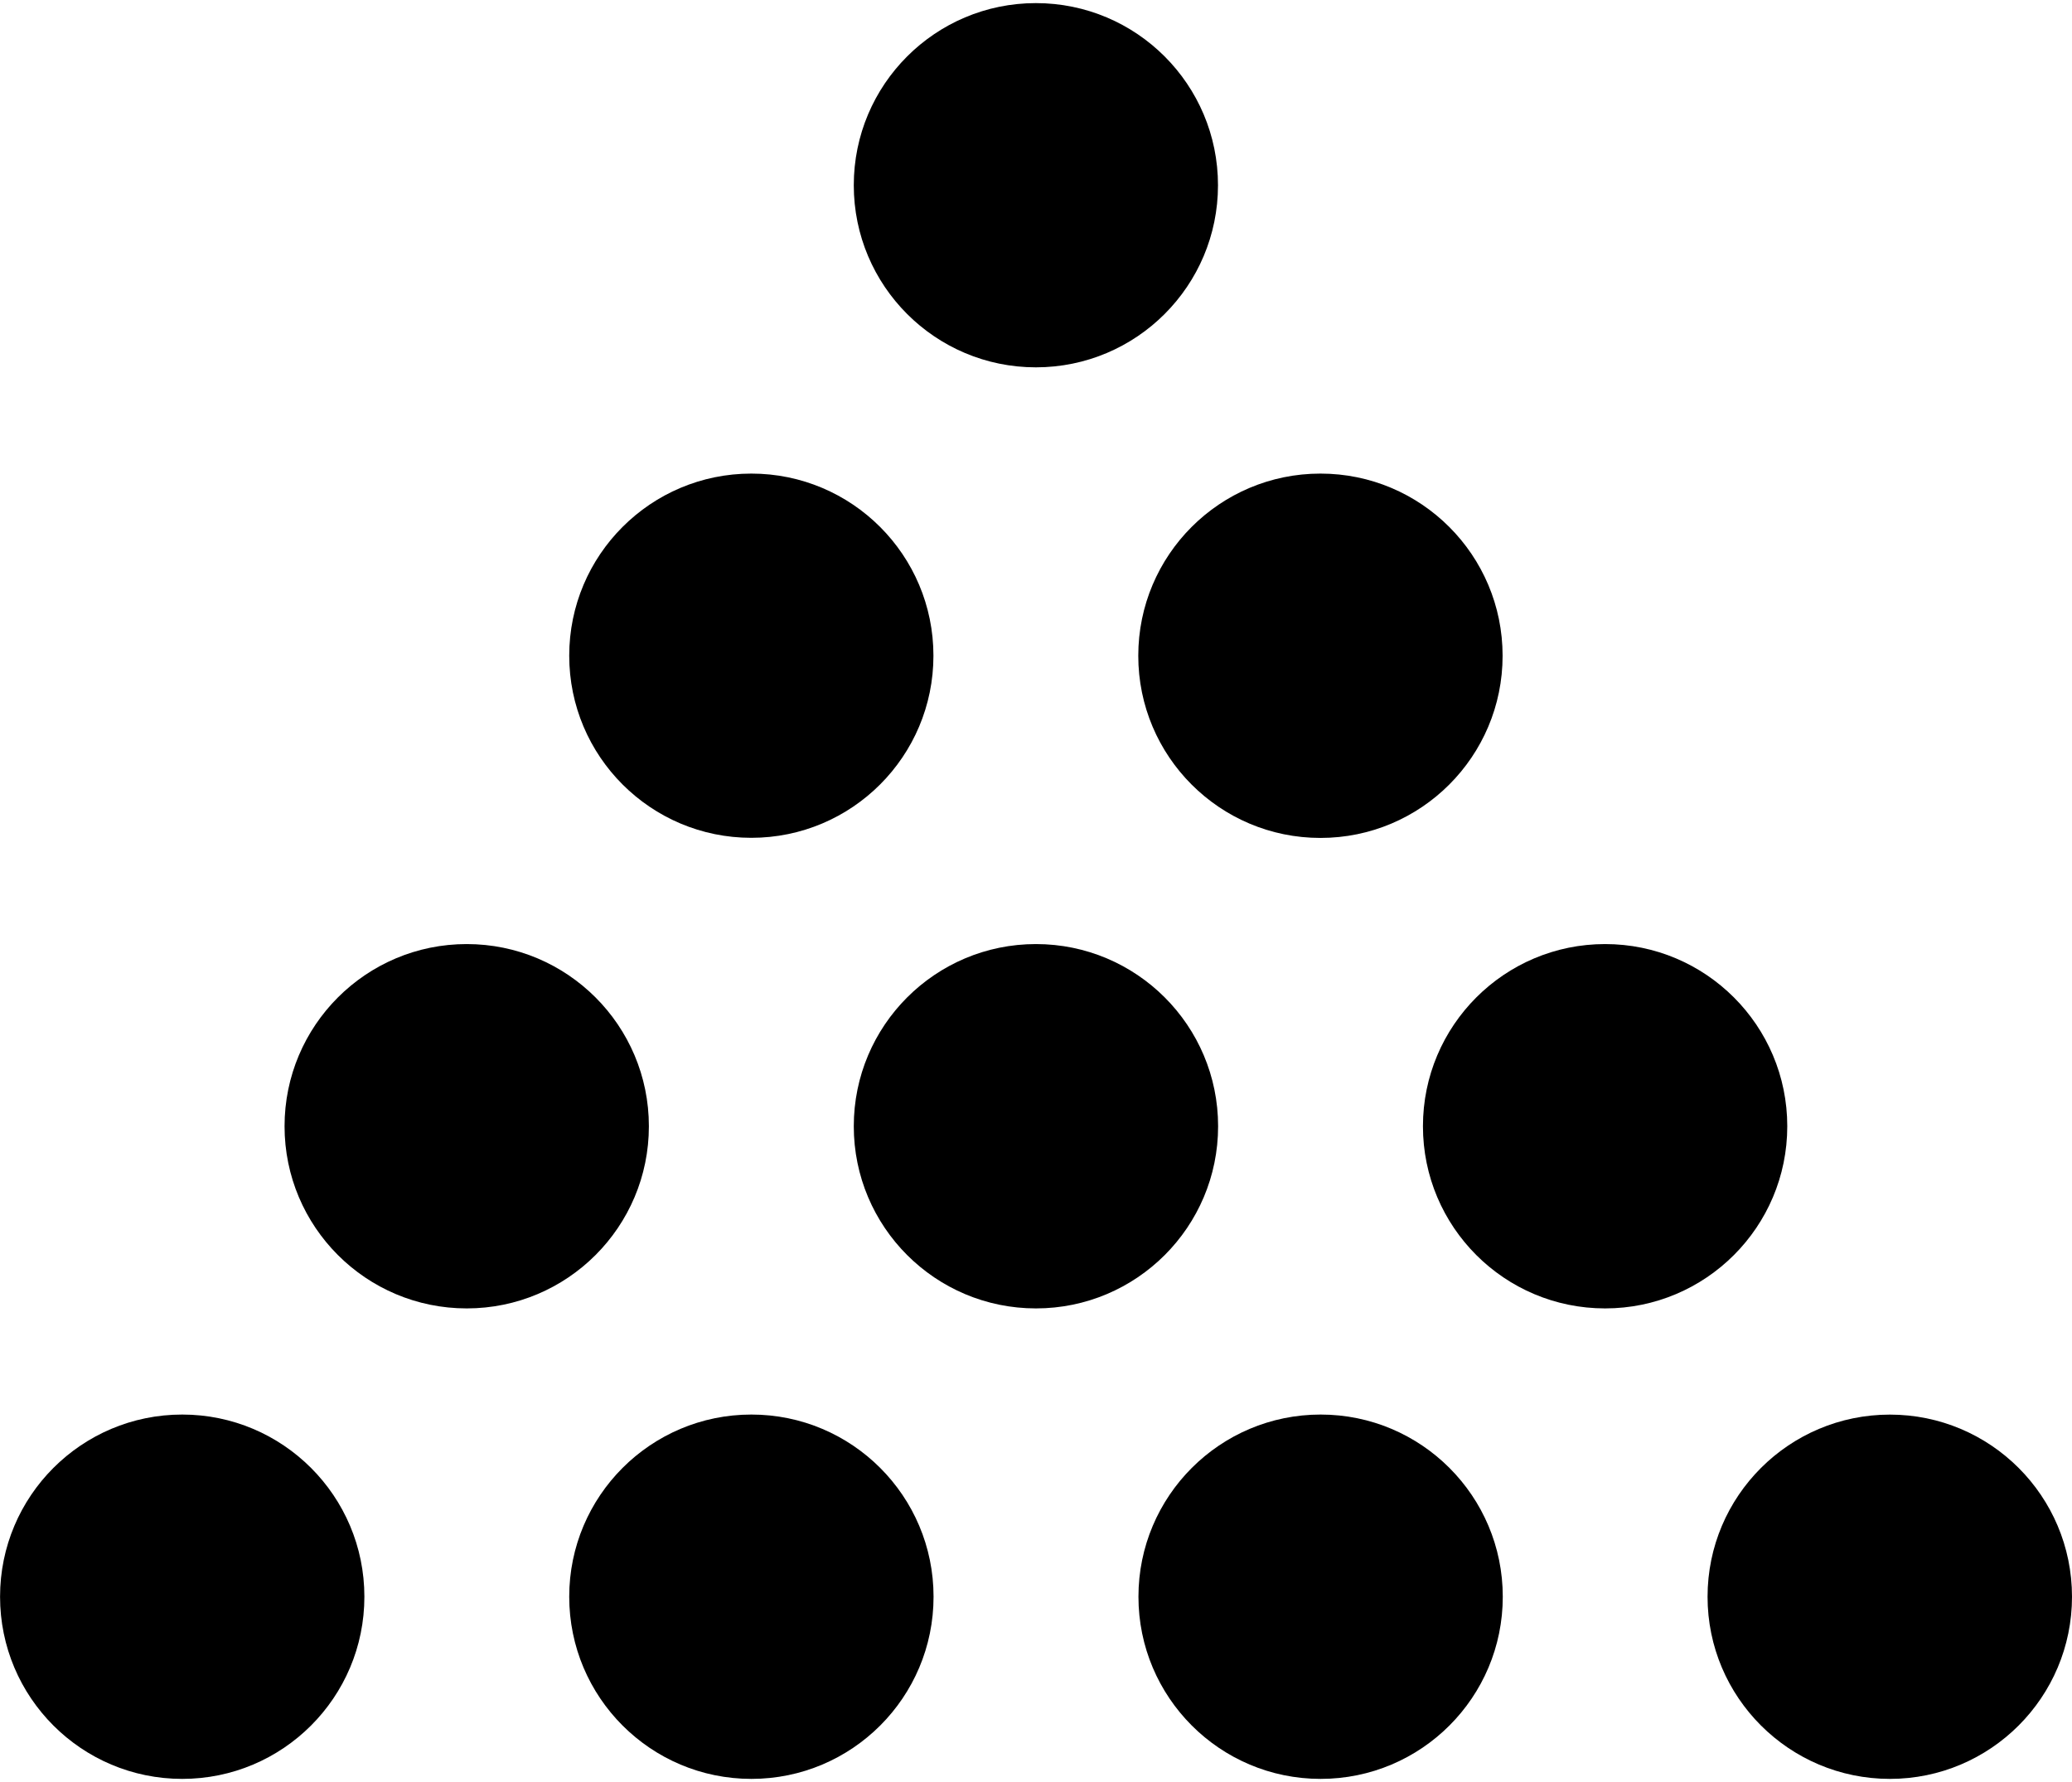
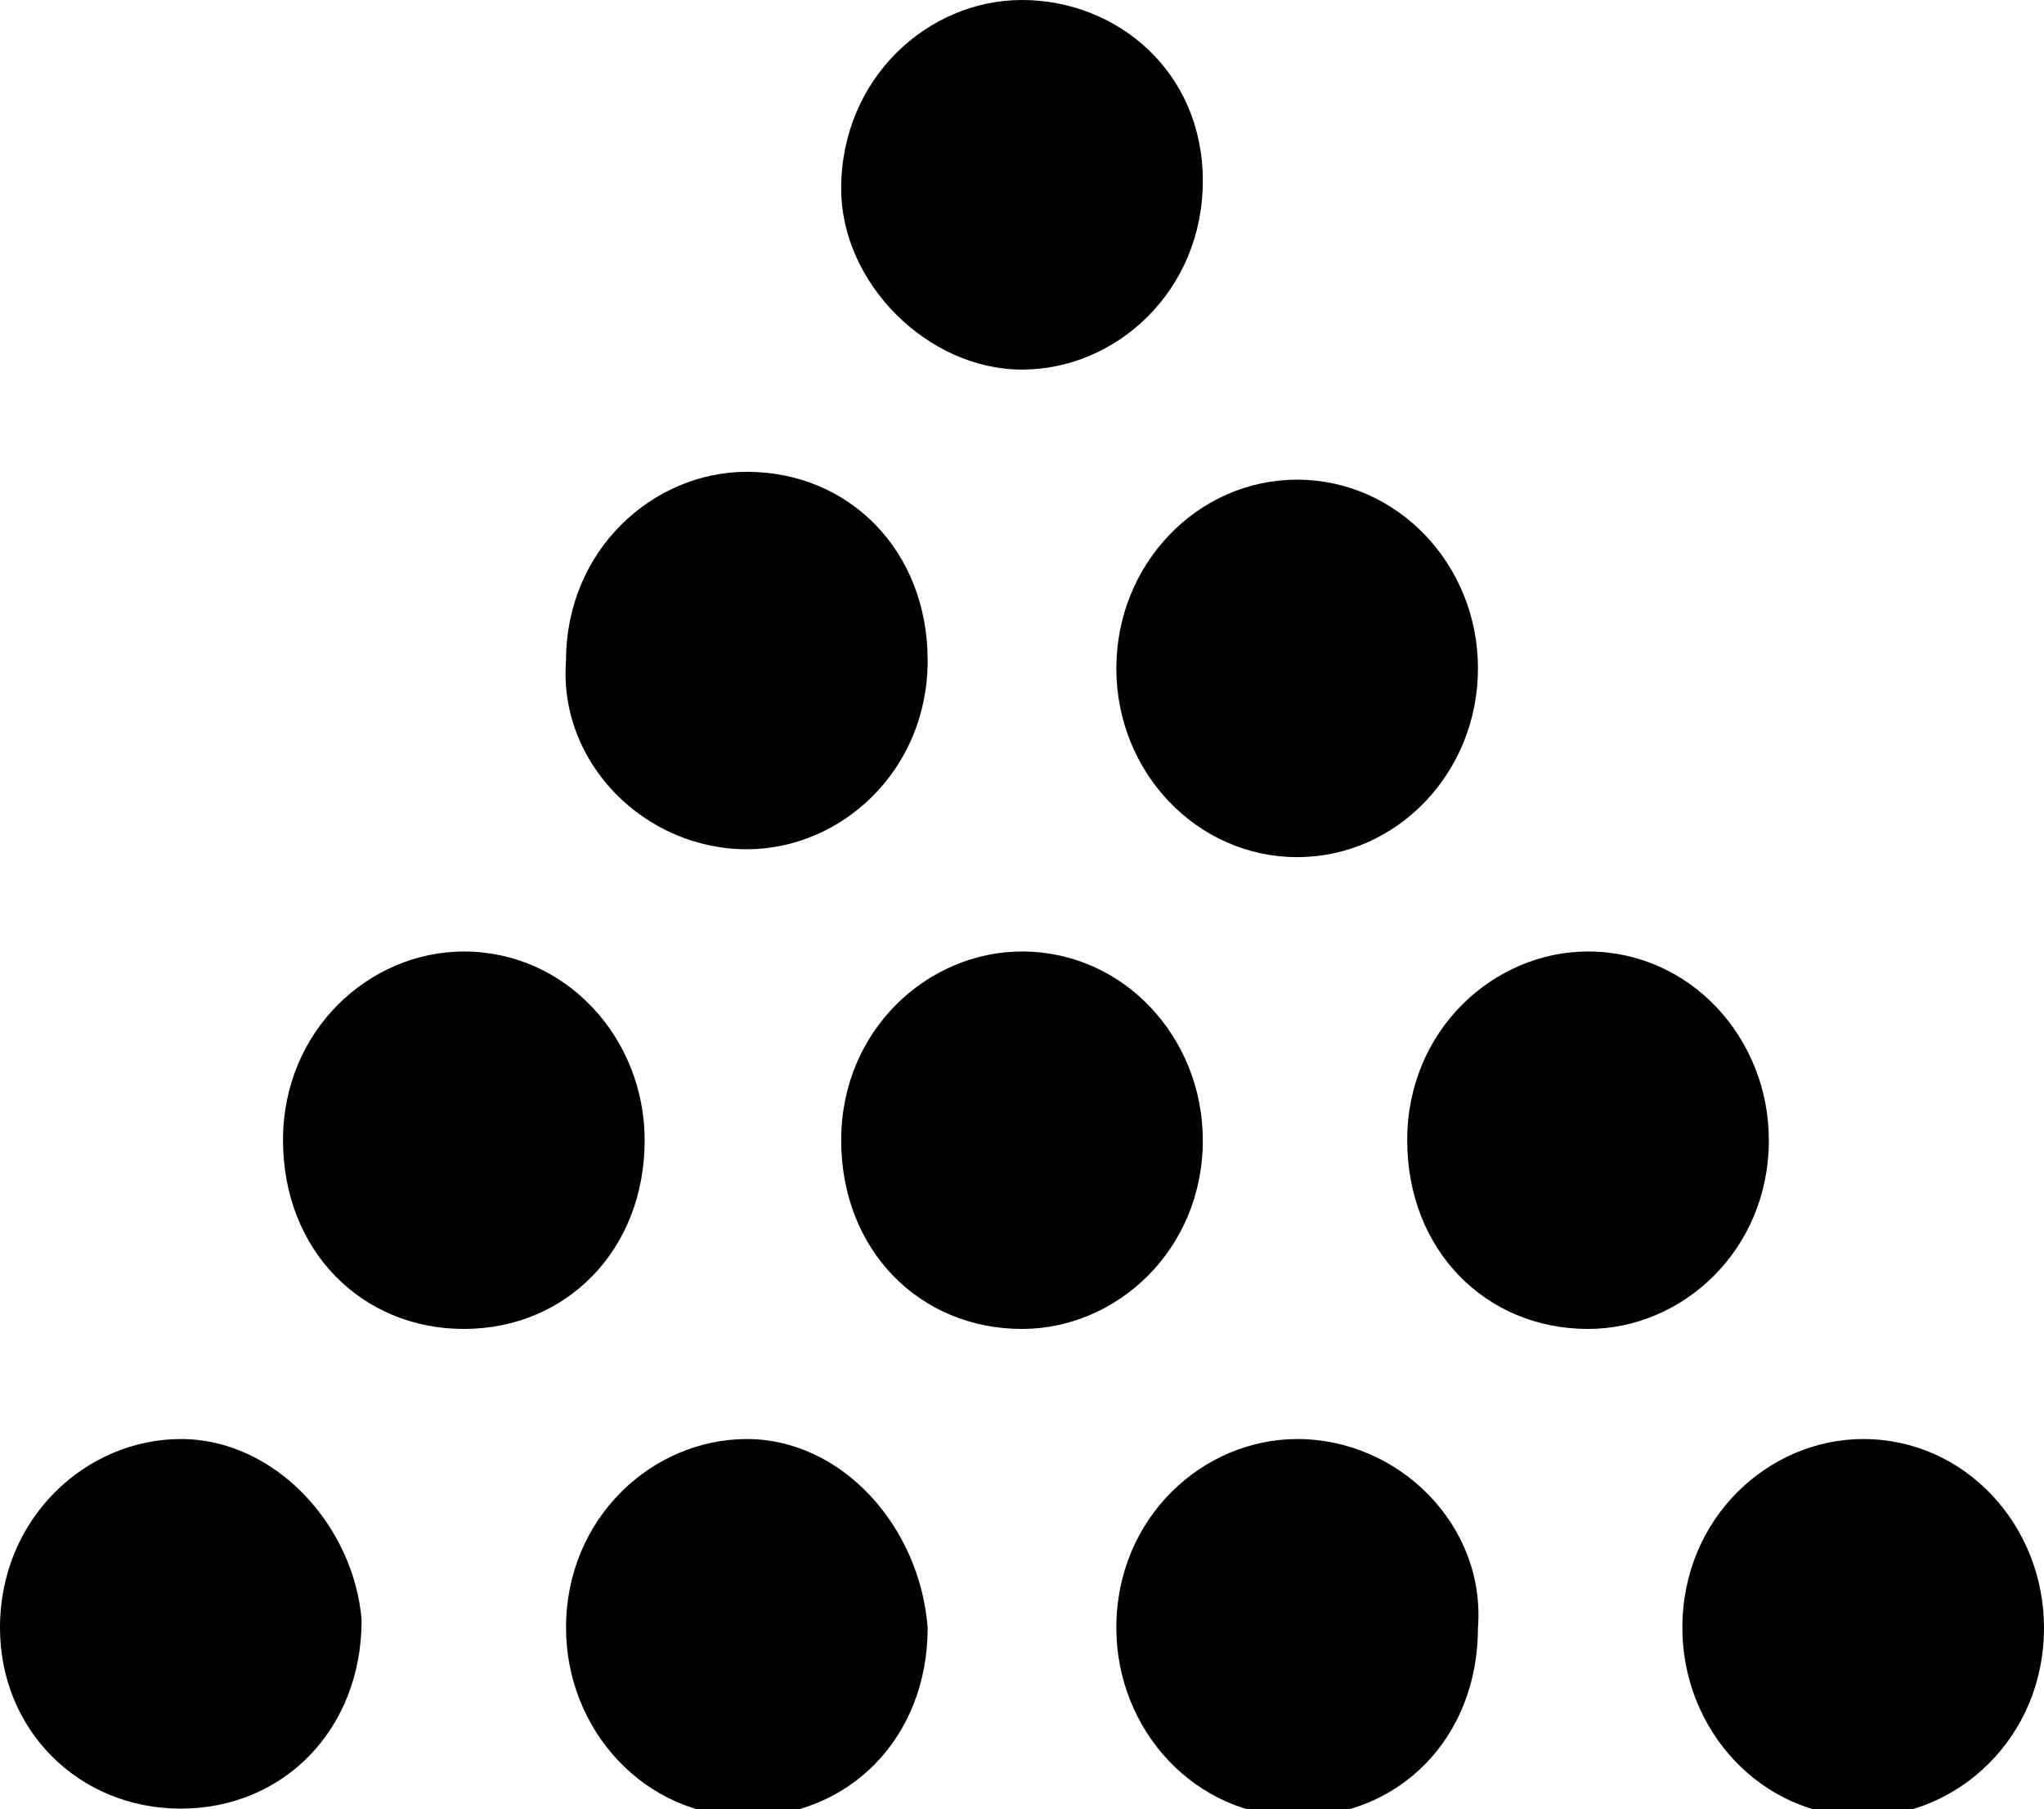
- <svg xmlns="http://www.w3.org/2000/svg" version="1.1" id="Layer_1" x="0px" y="0px" width="36px" height="30.96px" viewBox="0 0 36 30.96" enable-background="new 0 0 36 30.96" xml:space="preserve">
+ <svg xmlns="http://www.w3.org/2000/svg" version="1.1" id="Layer_1" x="0px" y="0px" viewBox="0 0 26 23" style="enable-background:new 0 0 26 23;" xml:space="preserve">
  <g>
-     <circle cx="17.998" cy="3.218" r="3.164" />
-     <circle cx="22.942" cy="11.393" r="3.165" />
-     <circle cx="13.054" cy="11.392" r="3.164" />
-     <circle cx="27.888" cy="19.567" r="3.165" />
-     <path d="M32.836,24.577c-1.748,0-3.168,1.415-3.168,3.165c0,1.746,1.42,3.164,3.168,3.164c1.746,0,3.164-1.418,3.164-3.164   C36,25.992,34.582,24.577,32.836,24.577z" />
-     <circle cx="17.999" cy="19.567" r="3.165" />
-     <circle cx="8.109" cy="19.567" r="3.165" />
-     <circle cx="22.945" cy="27.741" r="3.165" />
-     <circle cx="13.055" cy="27.741" r="3.165" />
-     <circle cx="3.166" cy="27.741" r="3.165" />
+     <path d="M13,4.7c1.2,0,2.3-1,2.3-2.4S14.2,0,13,0s-2.3,1-2.3,2.4C10.7,3.6,11.8,4.7,13,4.7z" />
+     <ellipse cx="16.5" cy="8.5" rx="2.3" ry="2.4" />
+     <path d="M9.5,10.8c1.2,0,2.3-1,2.3-2.4s-1-2.4-2.3-2.4c-1.2,0-2.3,1-2.3,2.4C7.1,9.7,8.2,10.8,9.5,10.8z" />
+     <path d="M22.5,14.5c0-1.3-1-2.4-2.3-2.4c-1.2,0-2.3,1-2.3,2.4s1,2.4,2.3,2.4C21.4,16.9,22.5,15.9,22.5,14.5z" />
+     <path d="M23.7,18.3c-1.2,0-2.3,1-2.3,2.4c0,1.3,1,2.4,2.3,2.4c1.2,0,2.3-1,2.3-2.4C26,19.4,25,18.3,23.7,18.3z" />
+     <path d="M15.3,14.5c0-1.3-1-2.4-2.3-2.4c-1.2,0-2.3,1-2.3,2.4s1,2.4,2.3,2.4C14.2,16.9,15.3,15.9,15.3,14.5z" />
+     <path d="M8.2,14.5c0-1.3-1-2.4-2.3-2.4c-1.2,0-2.3,1-2.3,2.4s1,2.4,2.3,2.4S8.2,15.9,8.2,14.5z" />
+     <path d="M16.5,18.3c-1.2,0-2.3,1-2.3,2.4c0,1.3,1,2.4,2.3,2.4s2.3-1,2.3-2.4C18.9,19.4,17.8,18.3,16.5,18.3z" />
+     <path d="M9.5,18.3c-1.2,0-2.3,1-2.3,2.4c0,1.3,1,2.4,2.3,2.4s2.3-1,2.3-2.4C11.7,19.4,10.7,18.3,9.5,18.3z" />
+     <path d="M2.3,18.3c-1.2,0-2.3,1-2.3,2.4C0,22,1,23,2.3,23s2.3-1,2.3-2.4C4.5,19.4,3.5,18.3,2.3,18.3z" />
  </g>
</svg>
